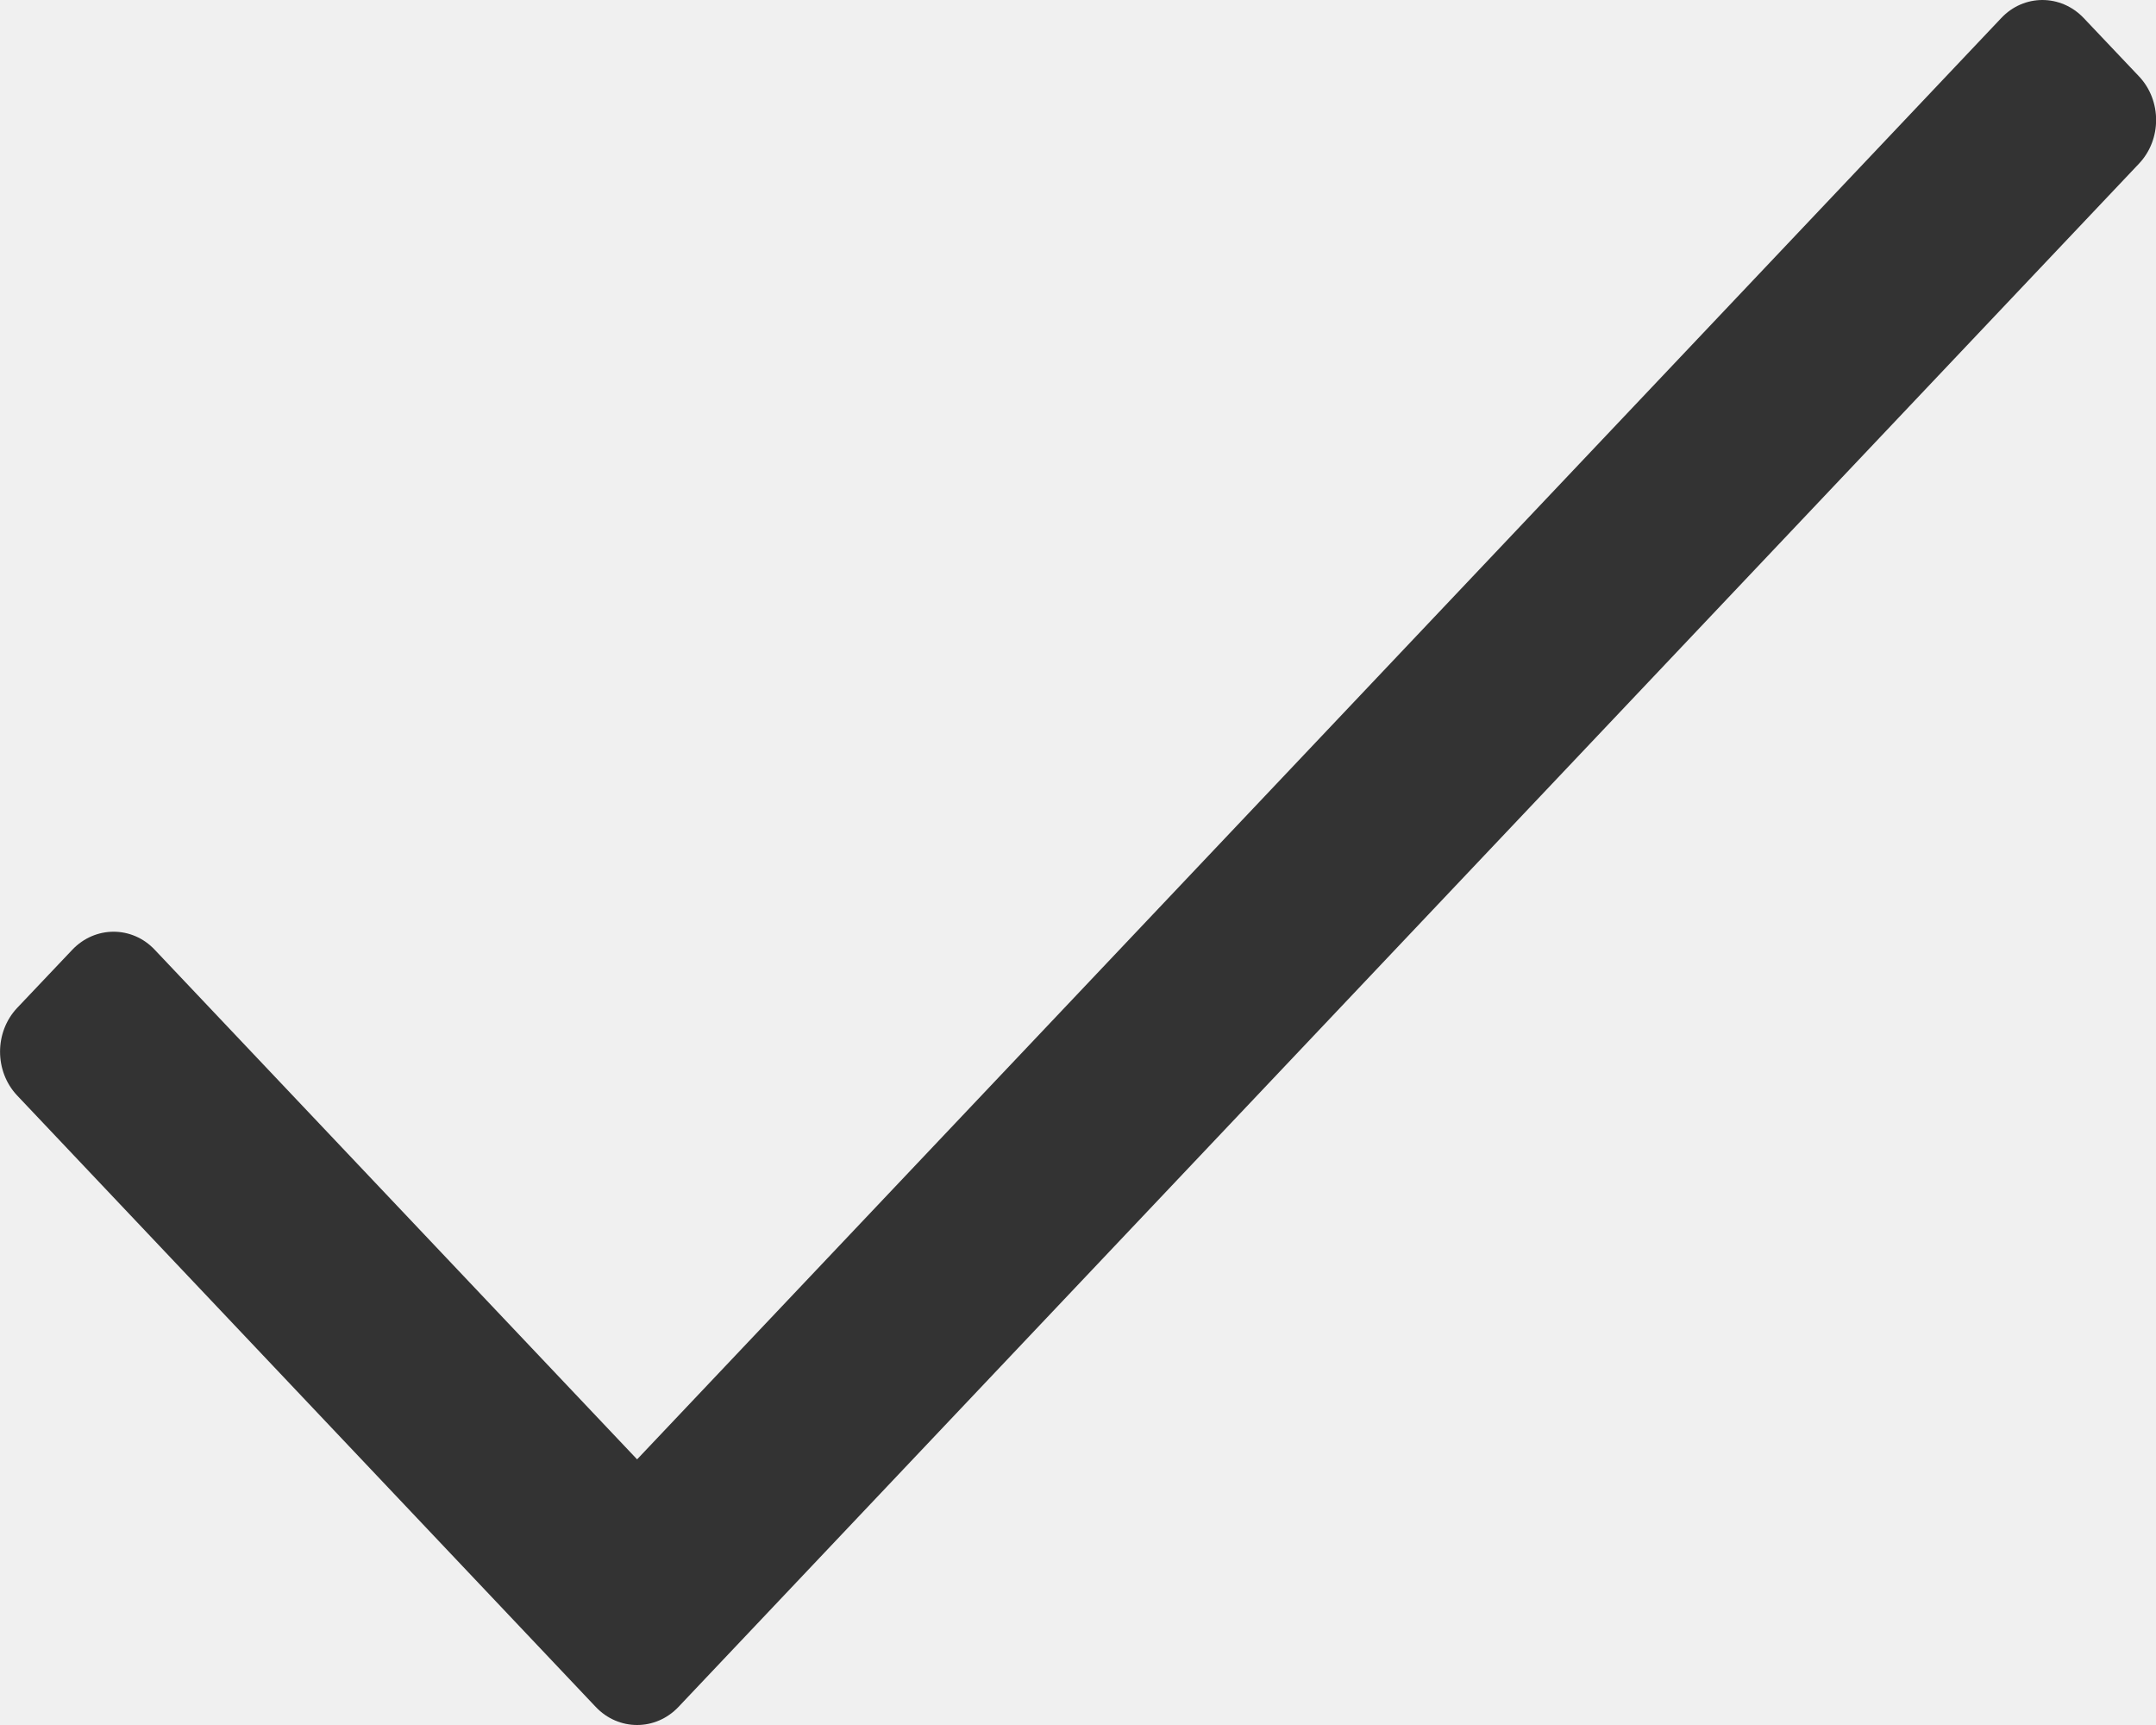
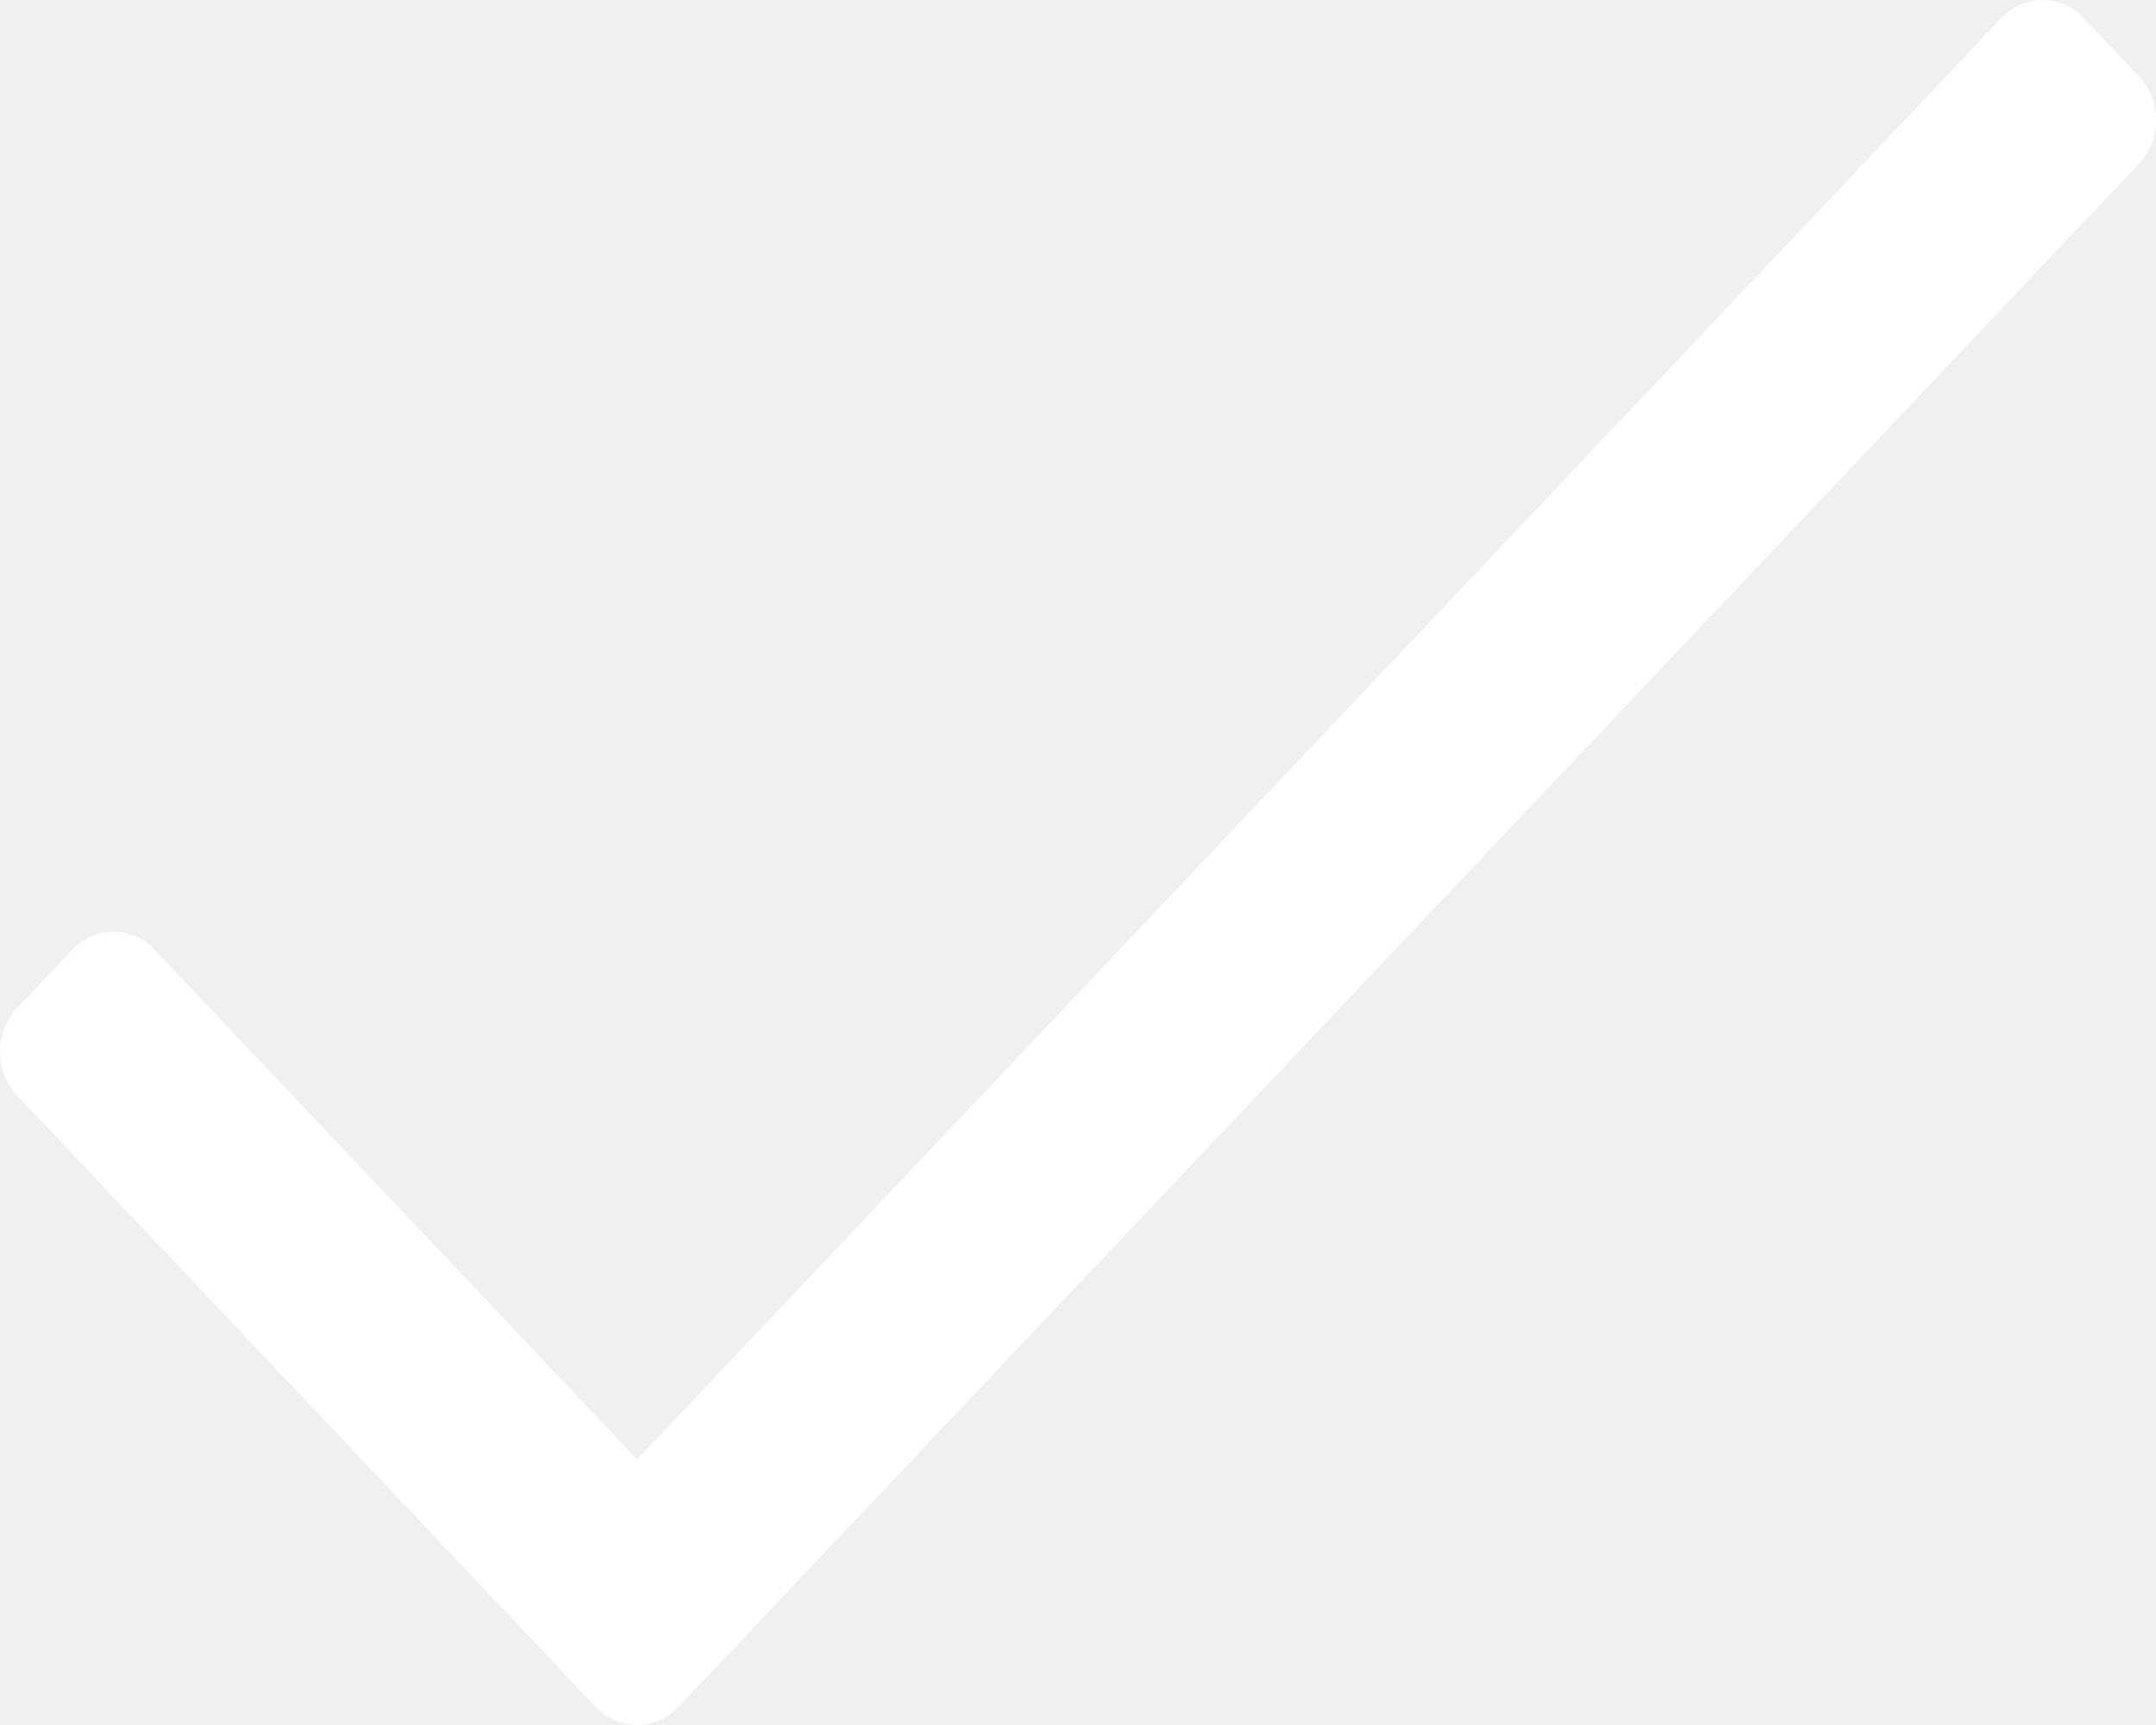
<svg xmlns="http://www.w3.org/2000/svg" width="10" height="8" viewBox="0 0 10 8" fill="none">
-   <path d="M9.282 0.084L2.955 6.768L0.718 4.405C0.613 4.293 0.441 4.293 0.335 4.405L0.079 4.675C-0.026 4.787 -0.026 4.968 0.079 5.08L2.763 7.916C2.869 8.028 3.041 8.028 3.147 7.916L9.921 0.759C10.027 0.647 10.027 0.466 9.921 0.354L9.665 0.084C9.559 -0.028 9.387 -0.028 9.282 0.084Z" fill="#333333" />
+   <path d="M9.282 0.084L2.955 6.768L0.718 4.405C0.613 4.293 0.441 4.293 0.335 4.405L0.079 4.675C-0.026 4.787 -0.026 4.968 0.079 5.08L2.763 7.916C2.869 8.028 3.041 8.028 3.147 7.916L9.921 0.759C10.027 0.647 10.027 0.466 9.921 0.354L9.665 0.084C9.559 -0.028 9.387 -0.028 9.282 0.084Z" fill="white" />
</svg>
